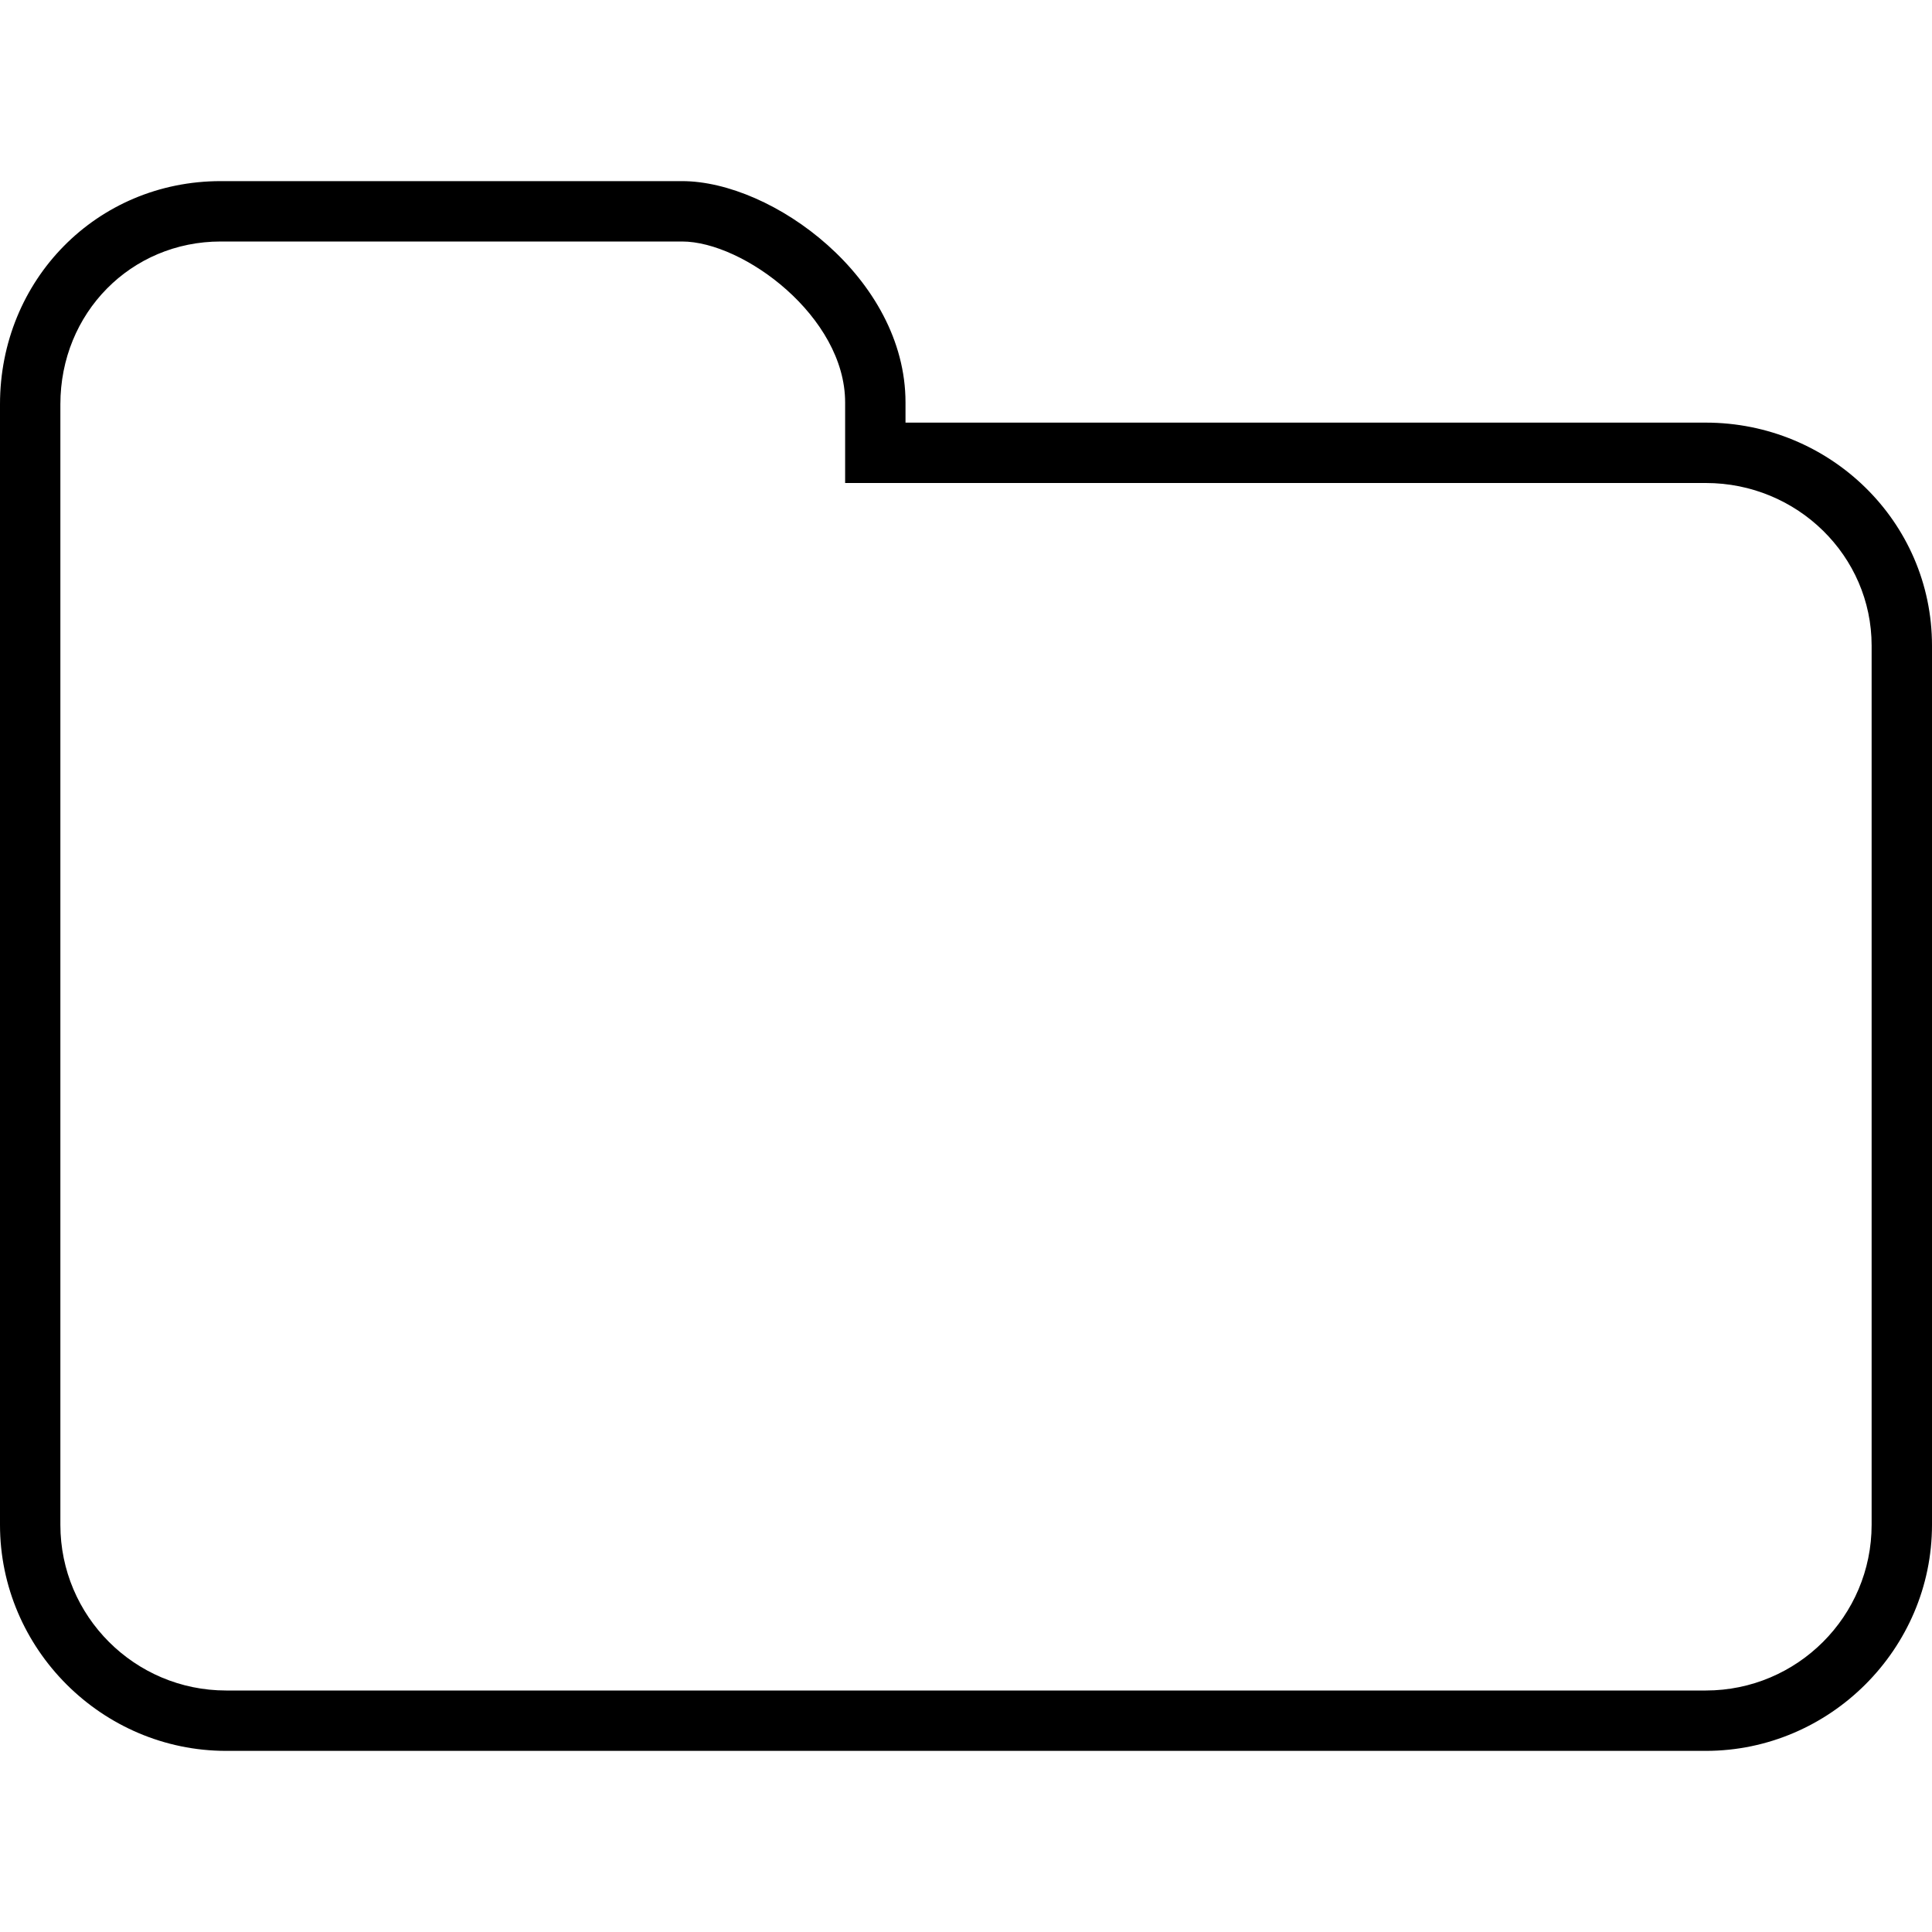
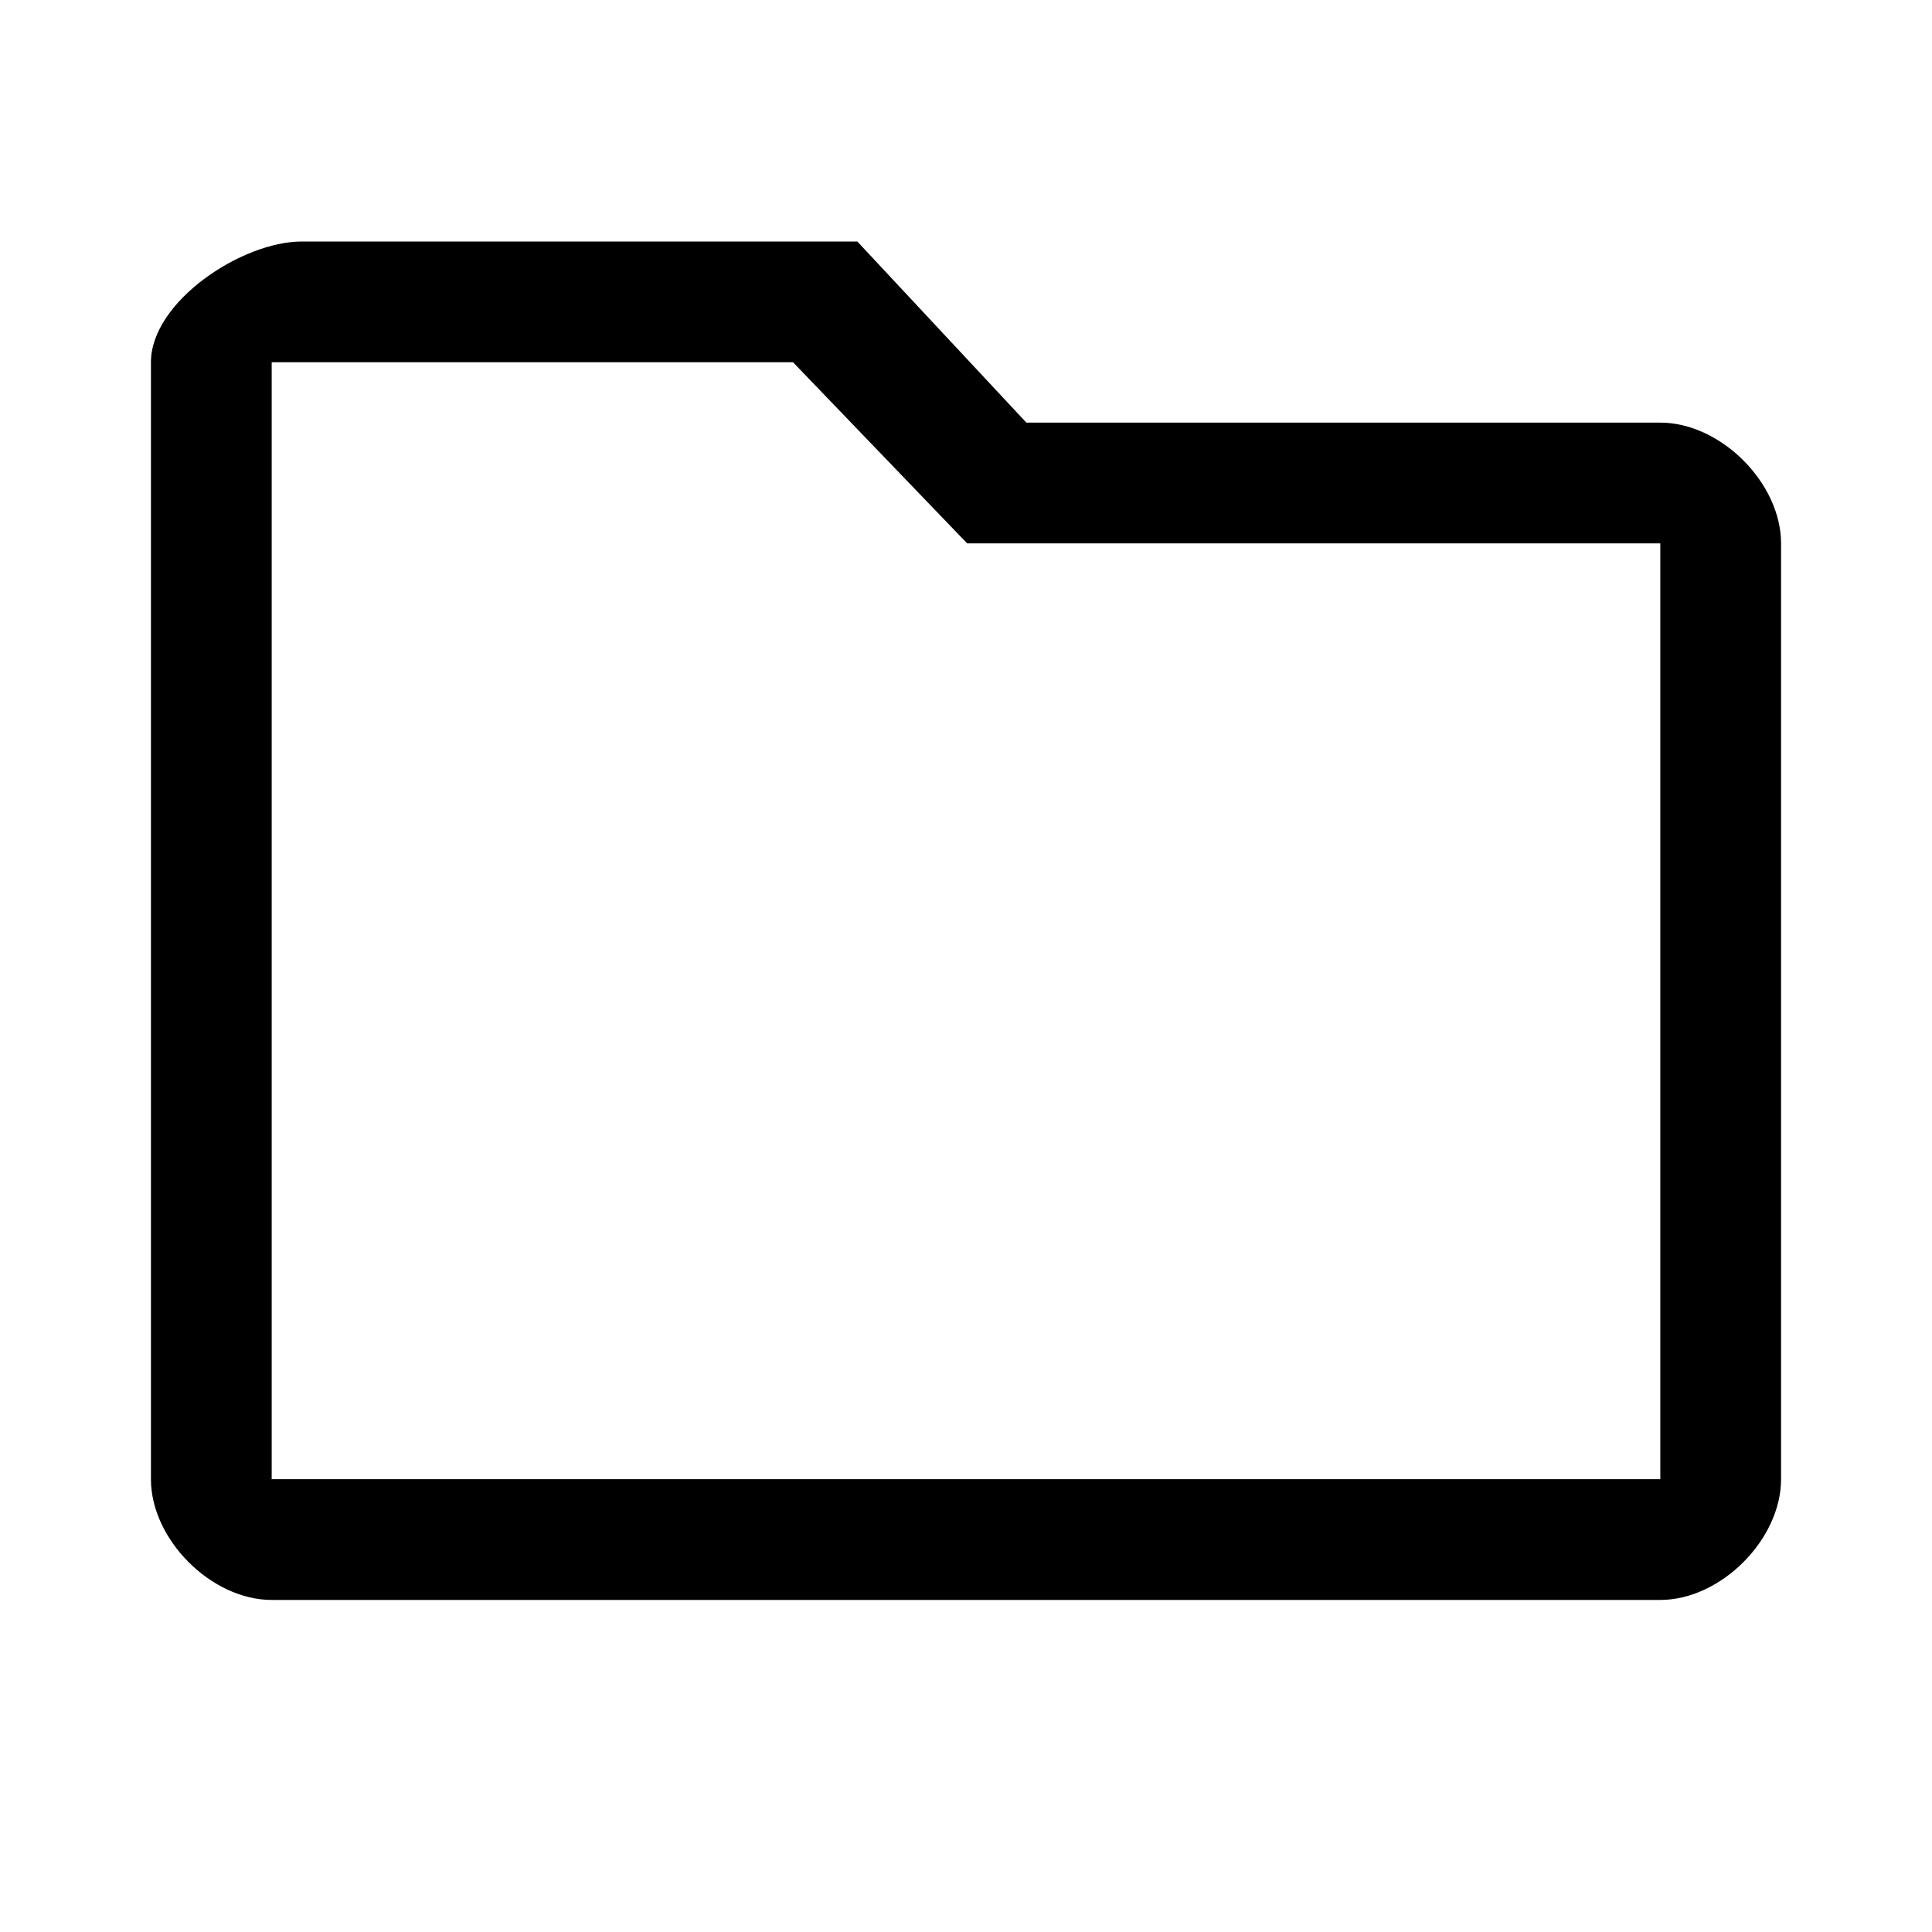
- <svg xmlns="http://www.w3.org/2000/svg" version="1.1" id="Layer_1" x="0px" y="0px" width="32px" height="32px" viewBox="0 0 32 32" enable-background="new 0 0 32 32" xml:space="preserve">
-   <g>
-     <path fill="currentColor" d="M11.297,4c1.018,0,2.701,1.246,2.701,2.665V7v1h1h13.256C29.769,8,31,9.208,31,10.693v14.562 C31,26.769,29.769,28,28.254,28H3.746C2.231,28,1,26.769,1,25.256V6.696C1,5.185,2.167,4,3.656,4H11.297 M11.297,3H3.656 C1.6,3,0,4.638,0,6.696v18.56C0,27.311,1.689,29,3.746,29h24.508C30.309,29,32,27.311,32,25.256V10.693 C32,8.639,30.309,7,28.254,7H14.998V6.665C14.998,4.606,12.794,3,11.297,3L11.297,3z" />
+ <svg xmlns="http://www.w3.org/2000/svg" width="32px" height="32px" viewBox="0 0 32 32" version="1.1">
+   <g stroke="none" stroke-width="1" fill="none" fill-rule="evenodd">
+     <path fill="currentColor" d="M16.019,9 L27.5,9 L27.5,24.5 C12.167,24.5 4.5,24.5 4.5,24.5 C4.5,24.5 4.5,18.333 4.5,6 L13.135,6 L16.019,9 Z M14.2,4 L5,4 C4,4 2.5,5 2.5,6 L2.5,24.5 C2.5,25.5 3.5,26.5 4.5,26.5 L27.5,26.5 C28.5,26.5 29.5,25.5 29.5,24.5 L29.5,9 C29.5,8 28.5,7 27.5,7 L17,7 L14.2,4 Z" />
  </g>
</svg>
